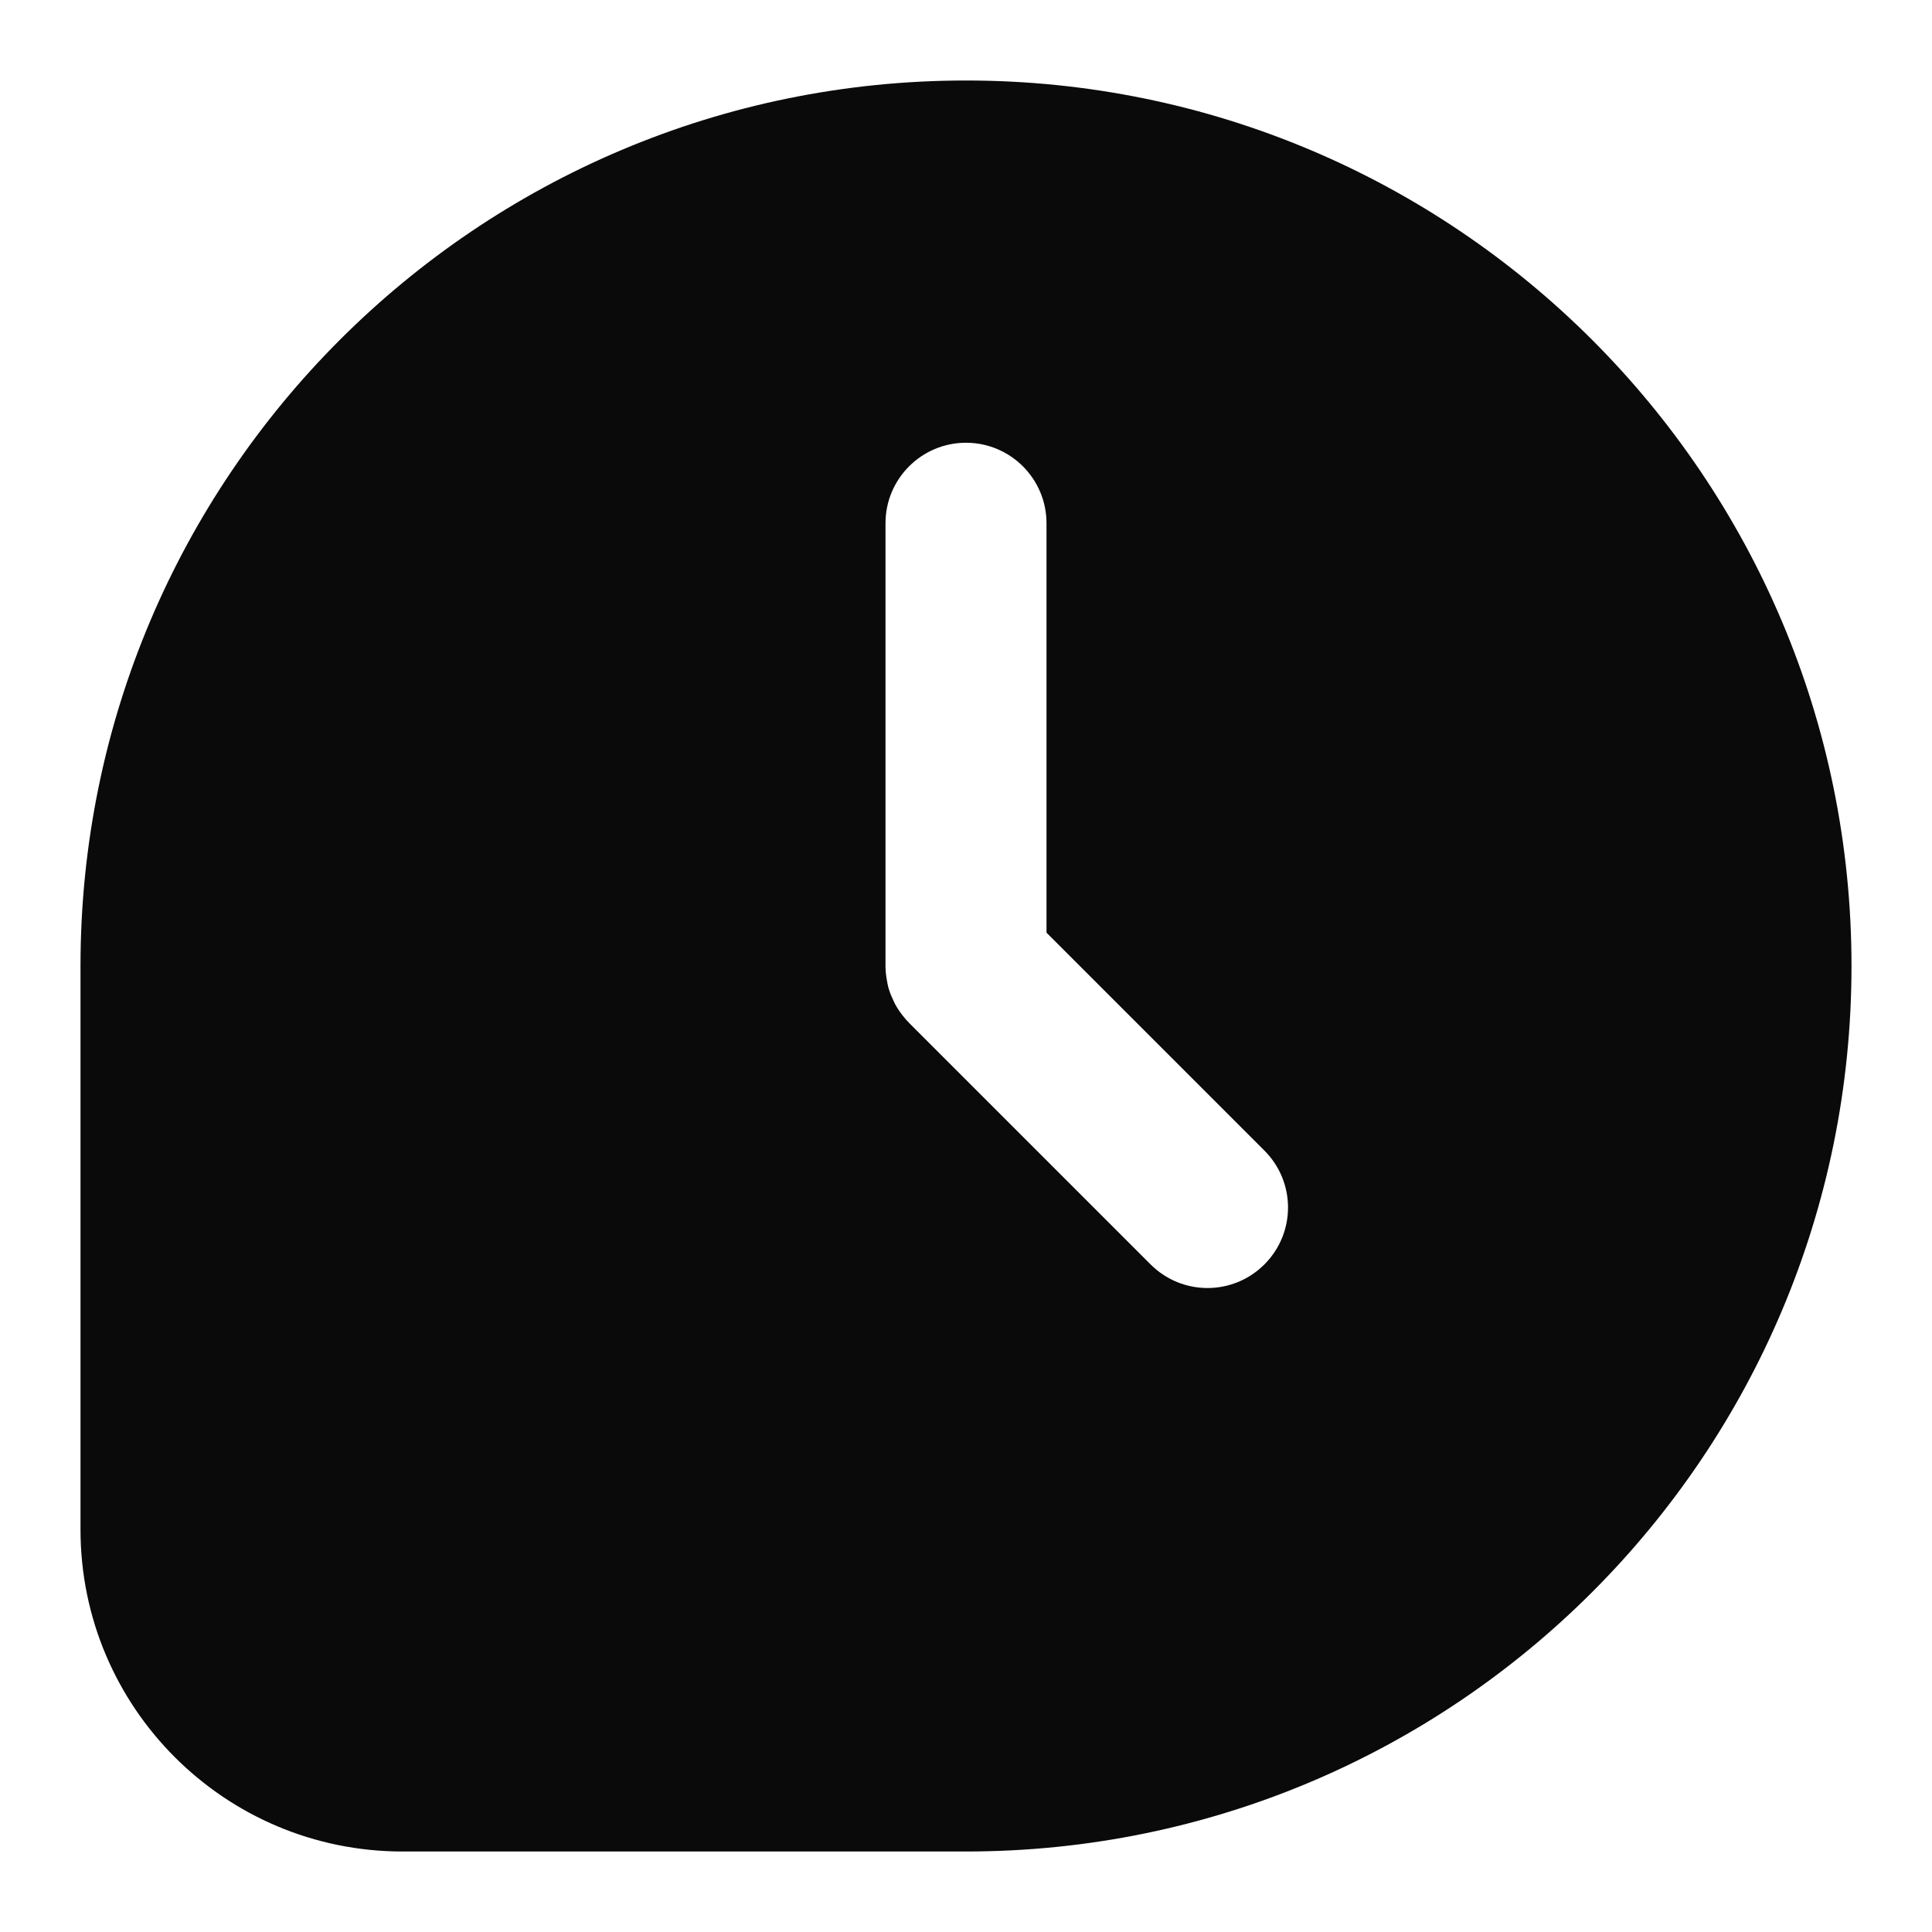
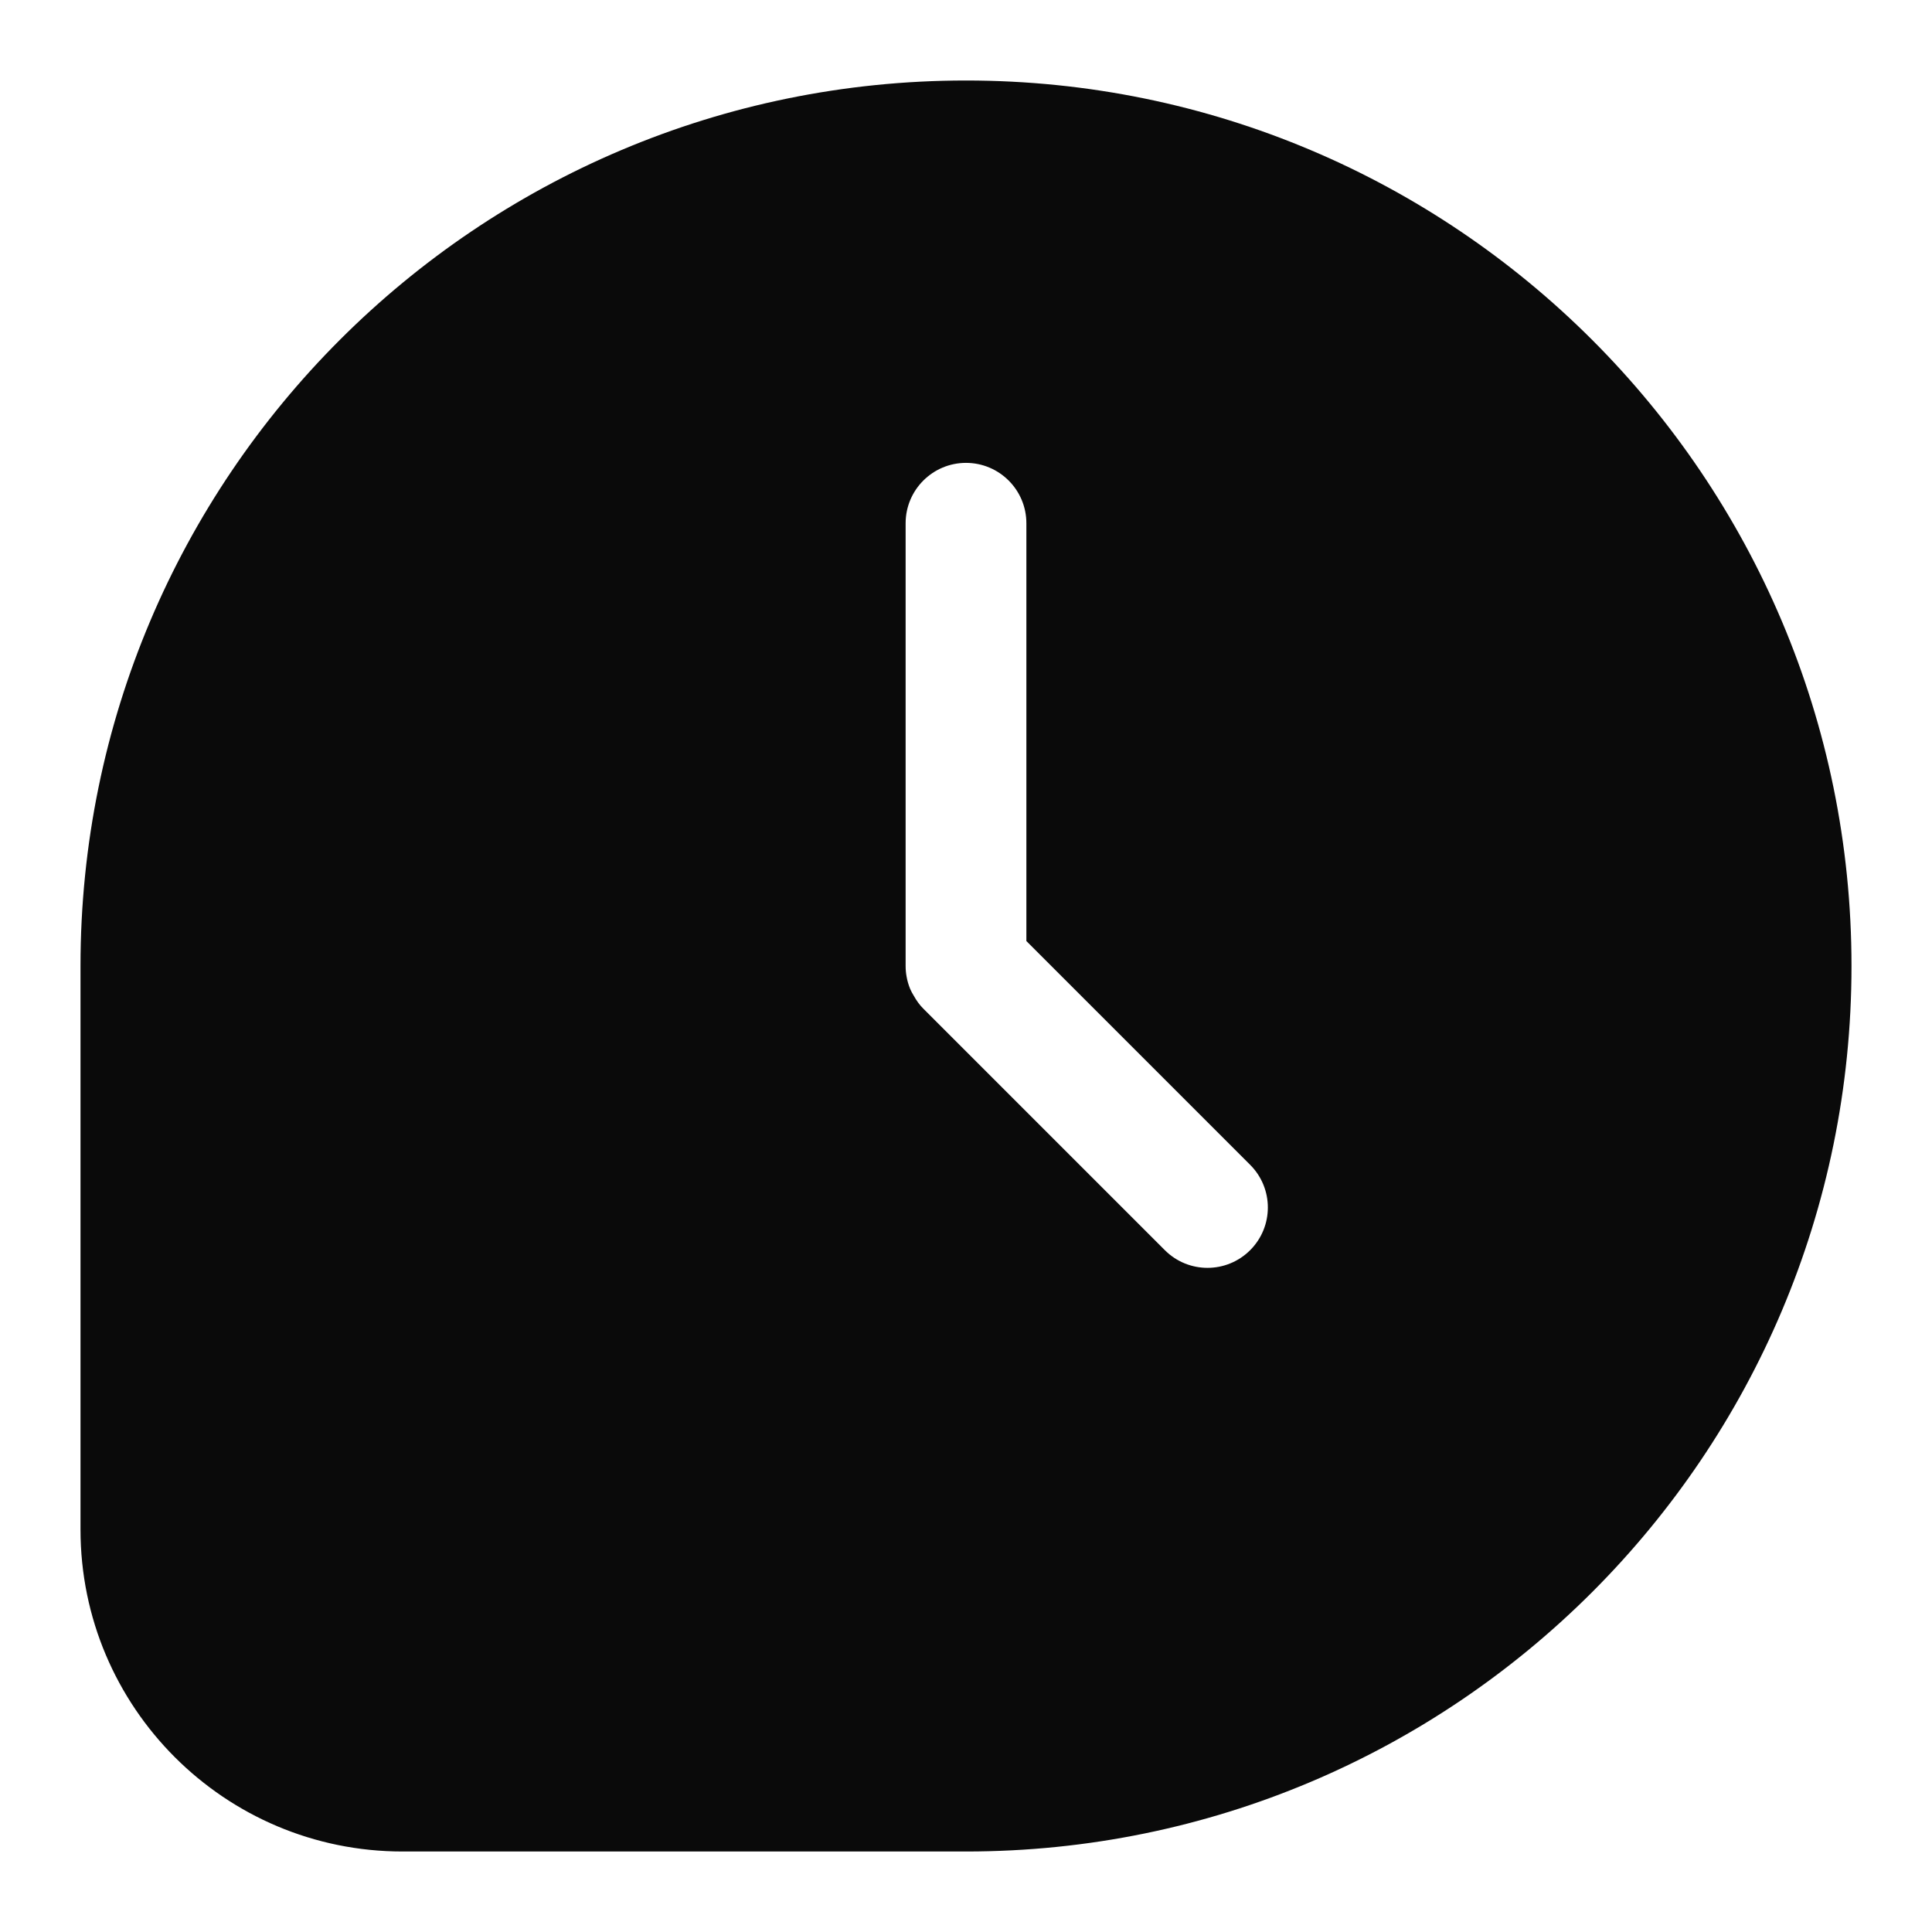
<svg xmlns="http://www.w3.org/2000/svg" width="24" height="24" viewBox="0 0 24 24" fill="none">
-   <path fill-rule="evenodd" clip-rule="evenodd" d="M12 1C18.075 1 23 5.925 23 12C23 18.075 18.075 23 12 23H5C2.791 23 1 21.209 1 19V12C1 5.925 5.925 1 12 1ZM12 5.5C11.448 5.5 11 5.948 11 6.5V12C11 12.056 11.006 12.111 11.015 12.165C11.022 12.208 11.03 12.25 11.043 12.292C11.058 12.341 11.078 12.387 11.1 12.433C11.106 12.447 11.113 12.461 11.12 12.475C11.148 12.526 11.181 12.575 11.217 12.62C11.241 12.65 11.265 12.679 11.293 12.707L14.293 15.707C14.684 16.098 15.316 16.098 15.707 15.707C16.098 15.316 16.098 14.684 15.707 14.293L13 11.586V6.5C13 5.948 12.552 5.5 12 5.5Z" fill="#0A0A0A" />
+   <path fill-rule="evenodd" clip-rule="evenodd" d="M12 1C18.075 1 23 5.925 23 12C23 18.075 18.075 23 12 23H5C2.791 23 1 21.209 1 19V12C1 5.925 5.925 1 12 1ZM12 5.75C11.586 5.75 11.25 6.086 11.25 6.5V12C11.25 12.045 11.254 12.089 11.262 12.132C11.271 12.184 11.286 12.236 11.307 12.286C11.319 12.315 11.335 12.342 11.351 12.369C11.383 12.426 11.421 12.482 11.47 12.53L14.47 15.53C14.763 15.823 15.237 15.823 15.53 15.53C15.823 15.237 15.823 14.763 15.53 14.47L12.75 11.69V6.5C12.75 6.086 12.414 5.75 12 5.75Z" fill="#0A0A0A" />
</svg>
